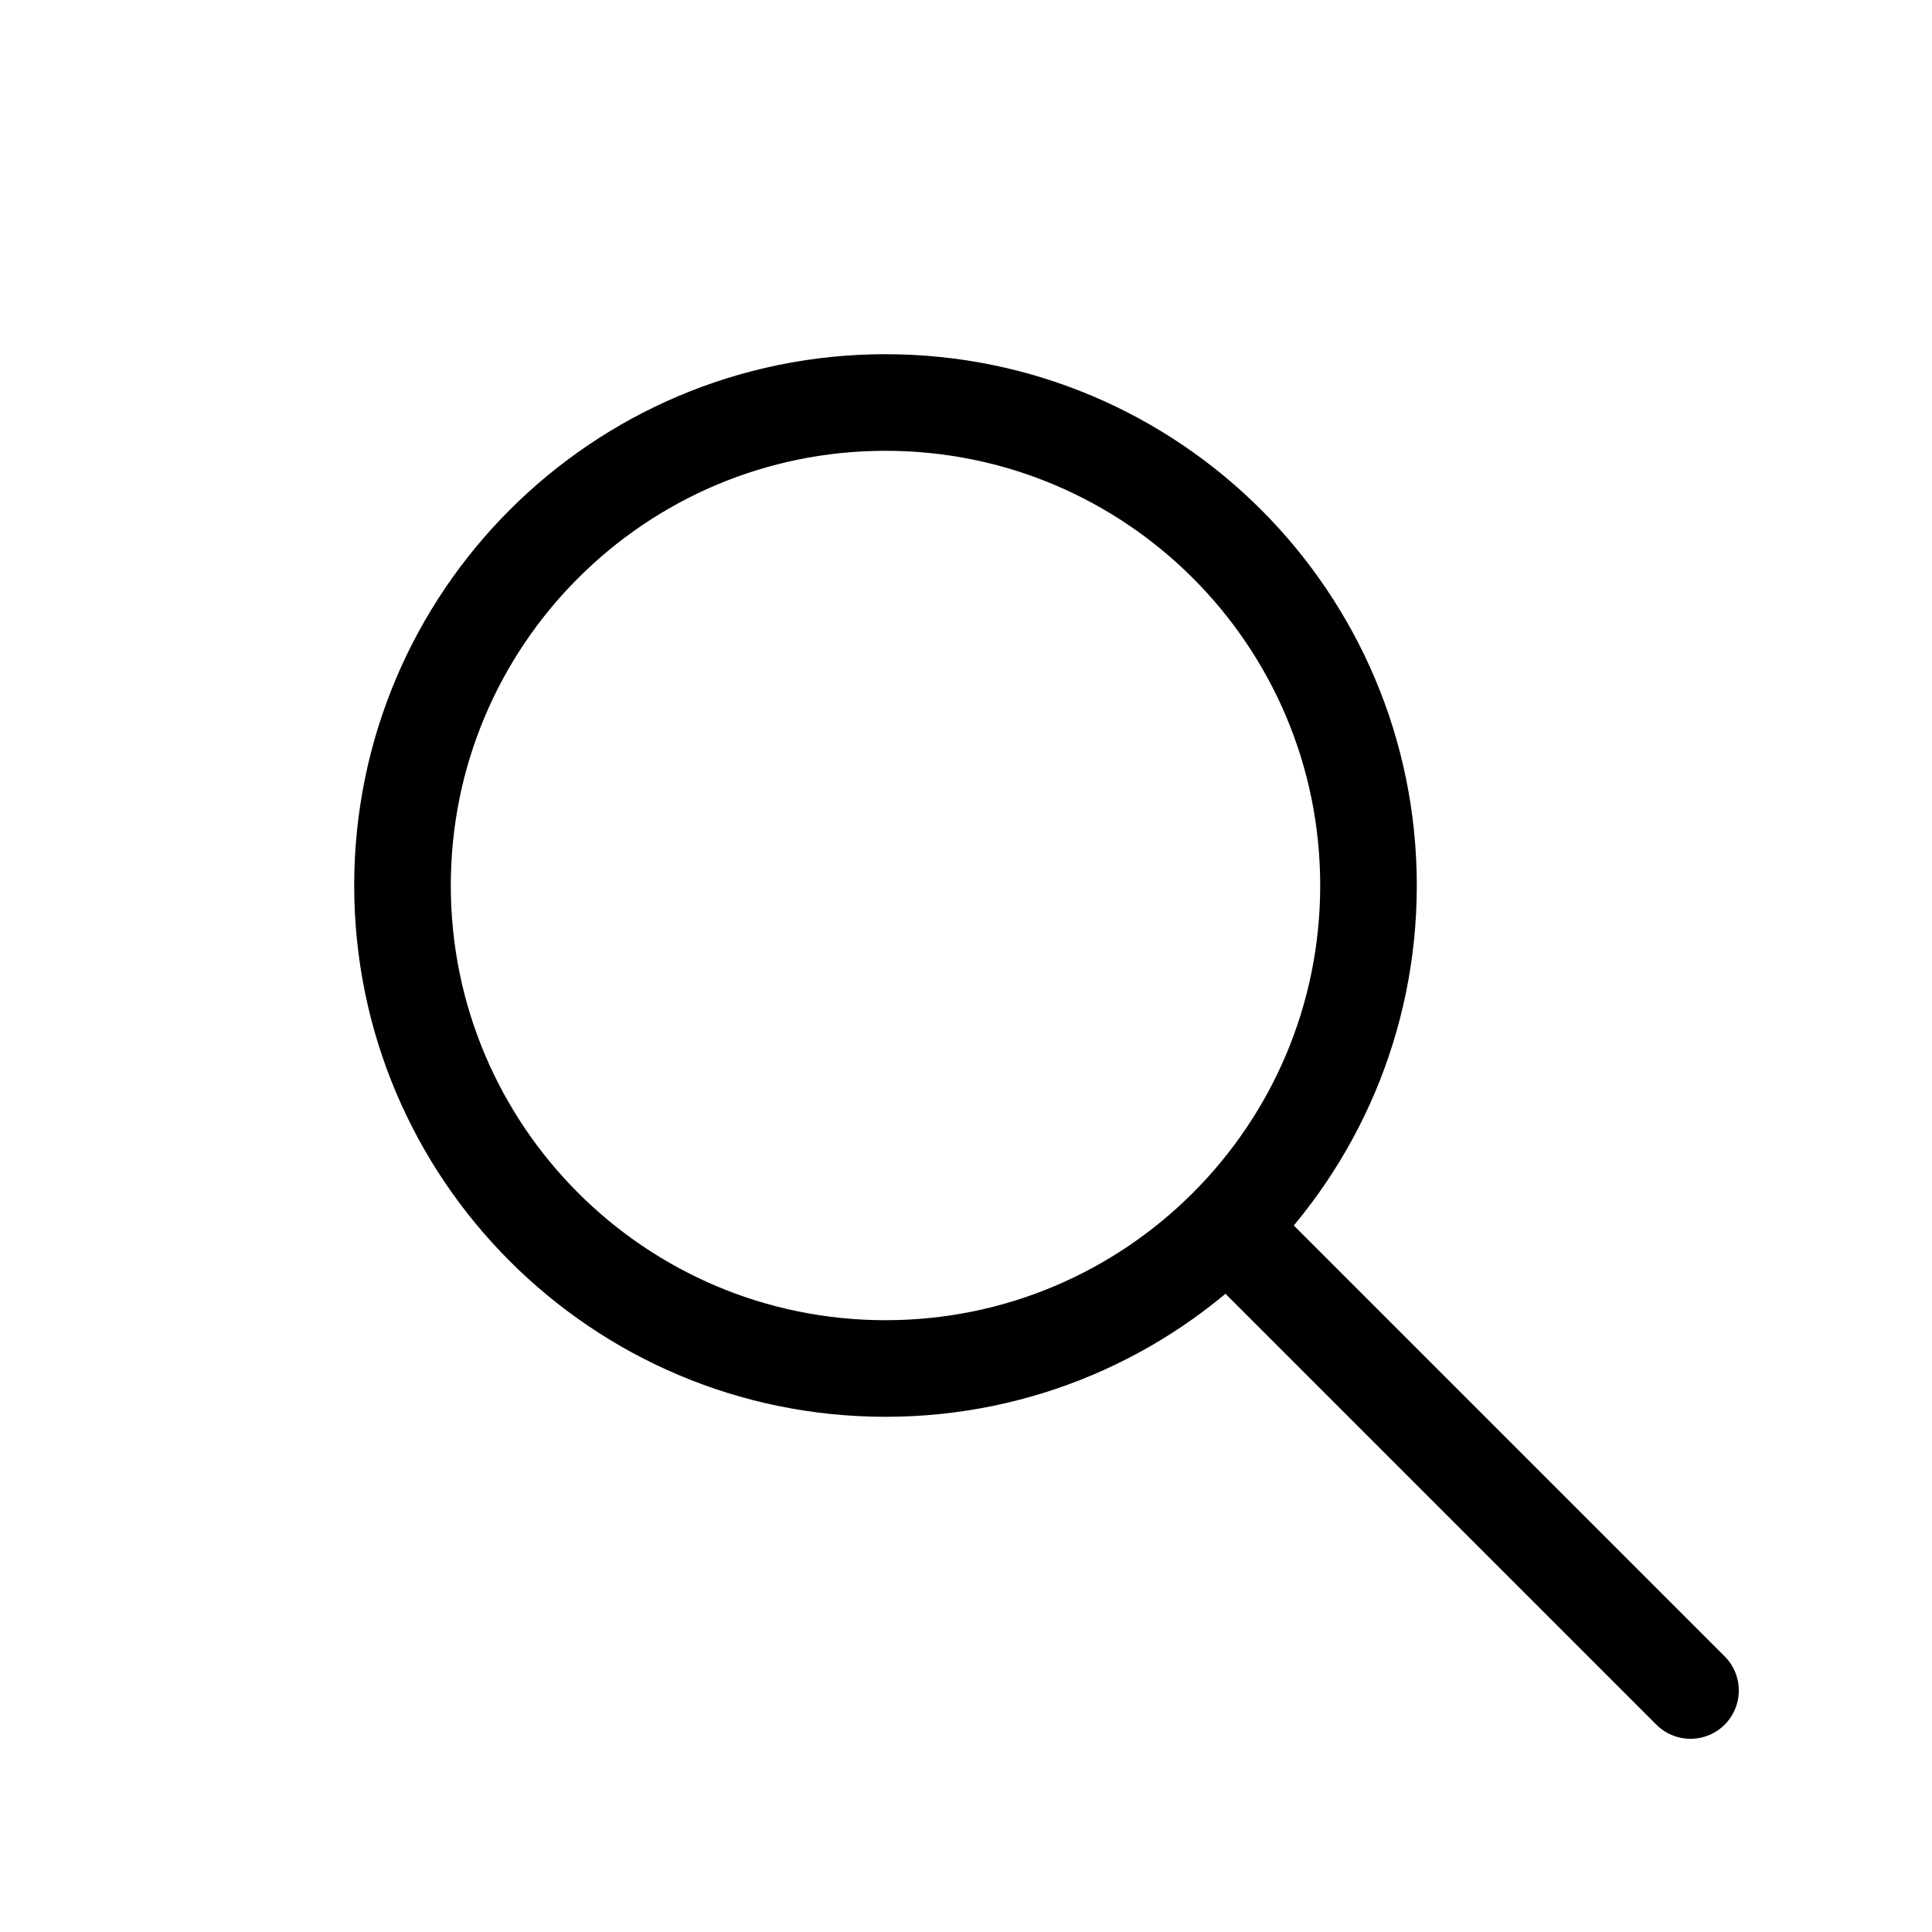
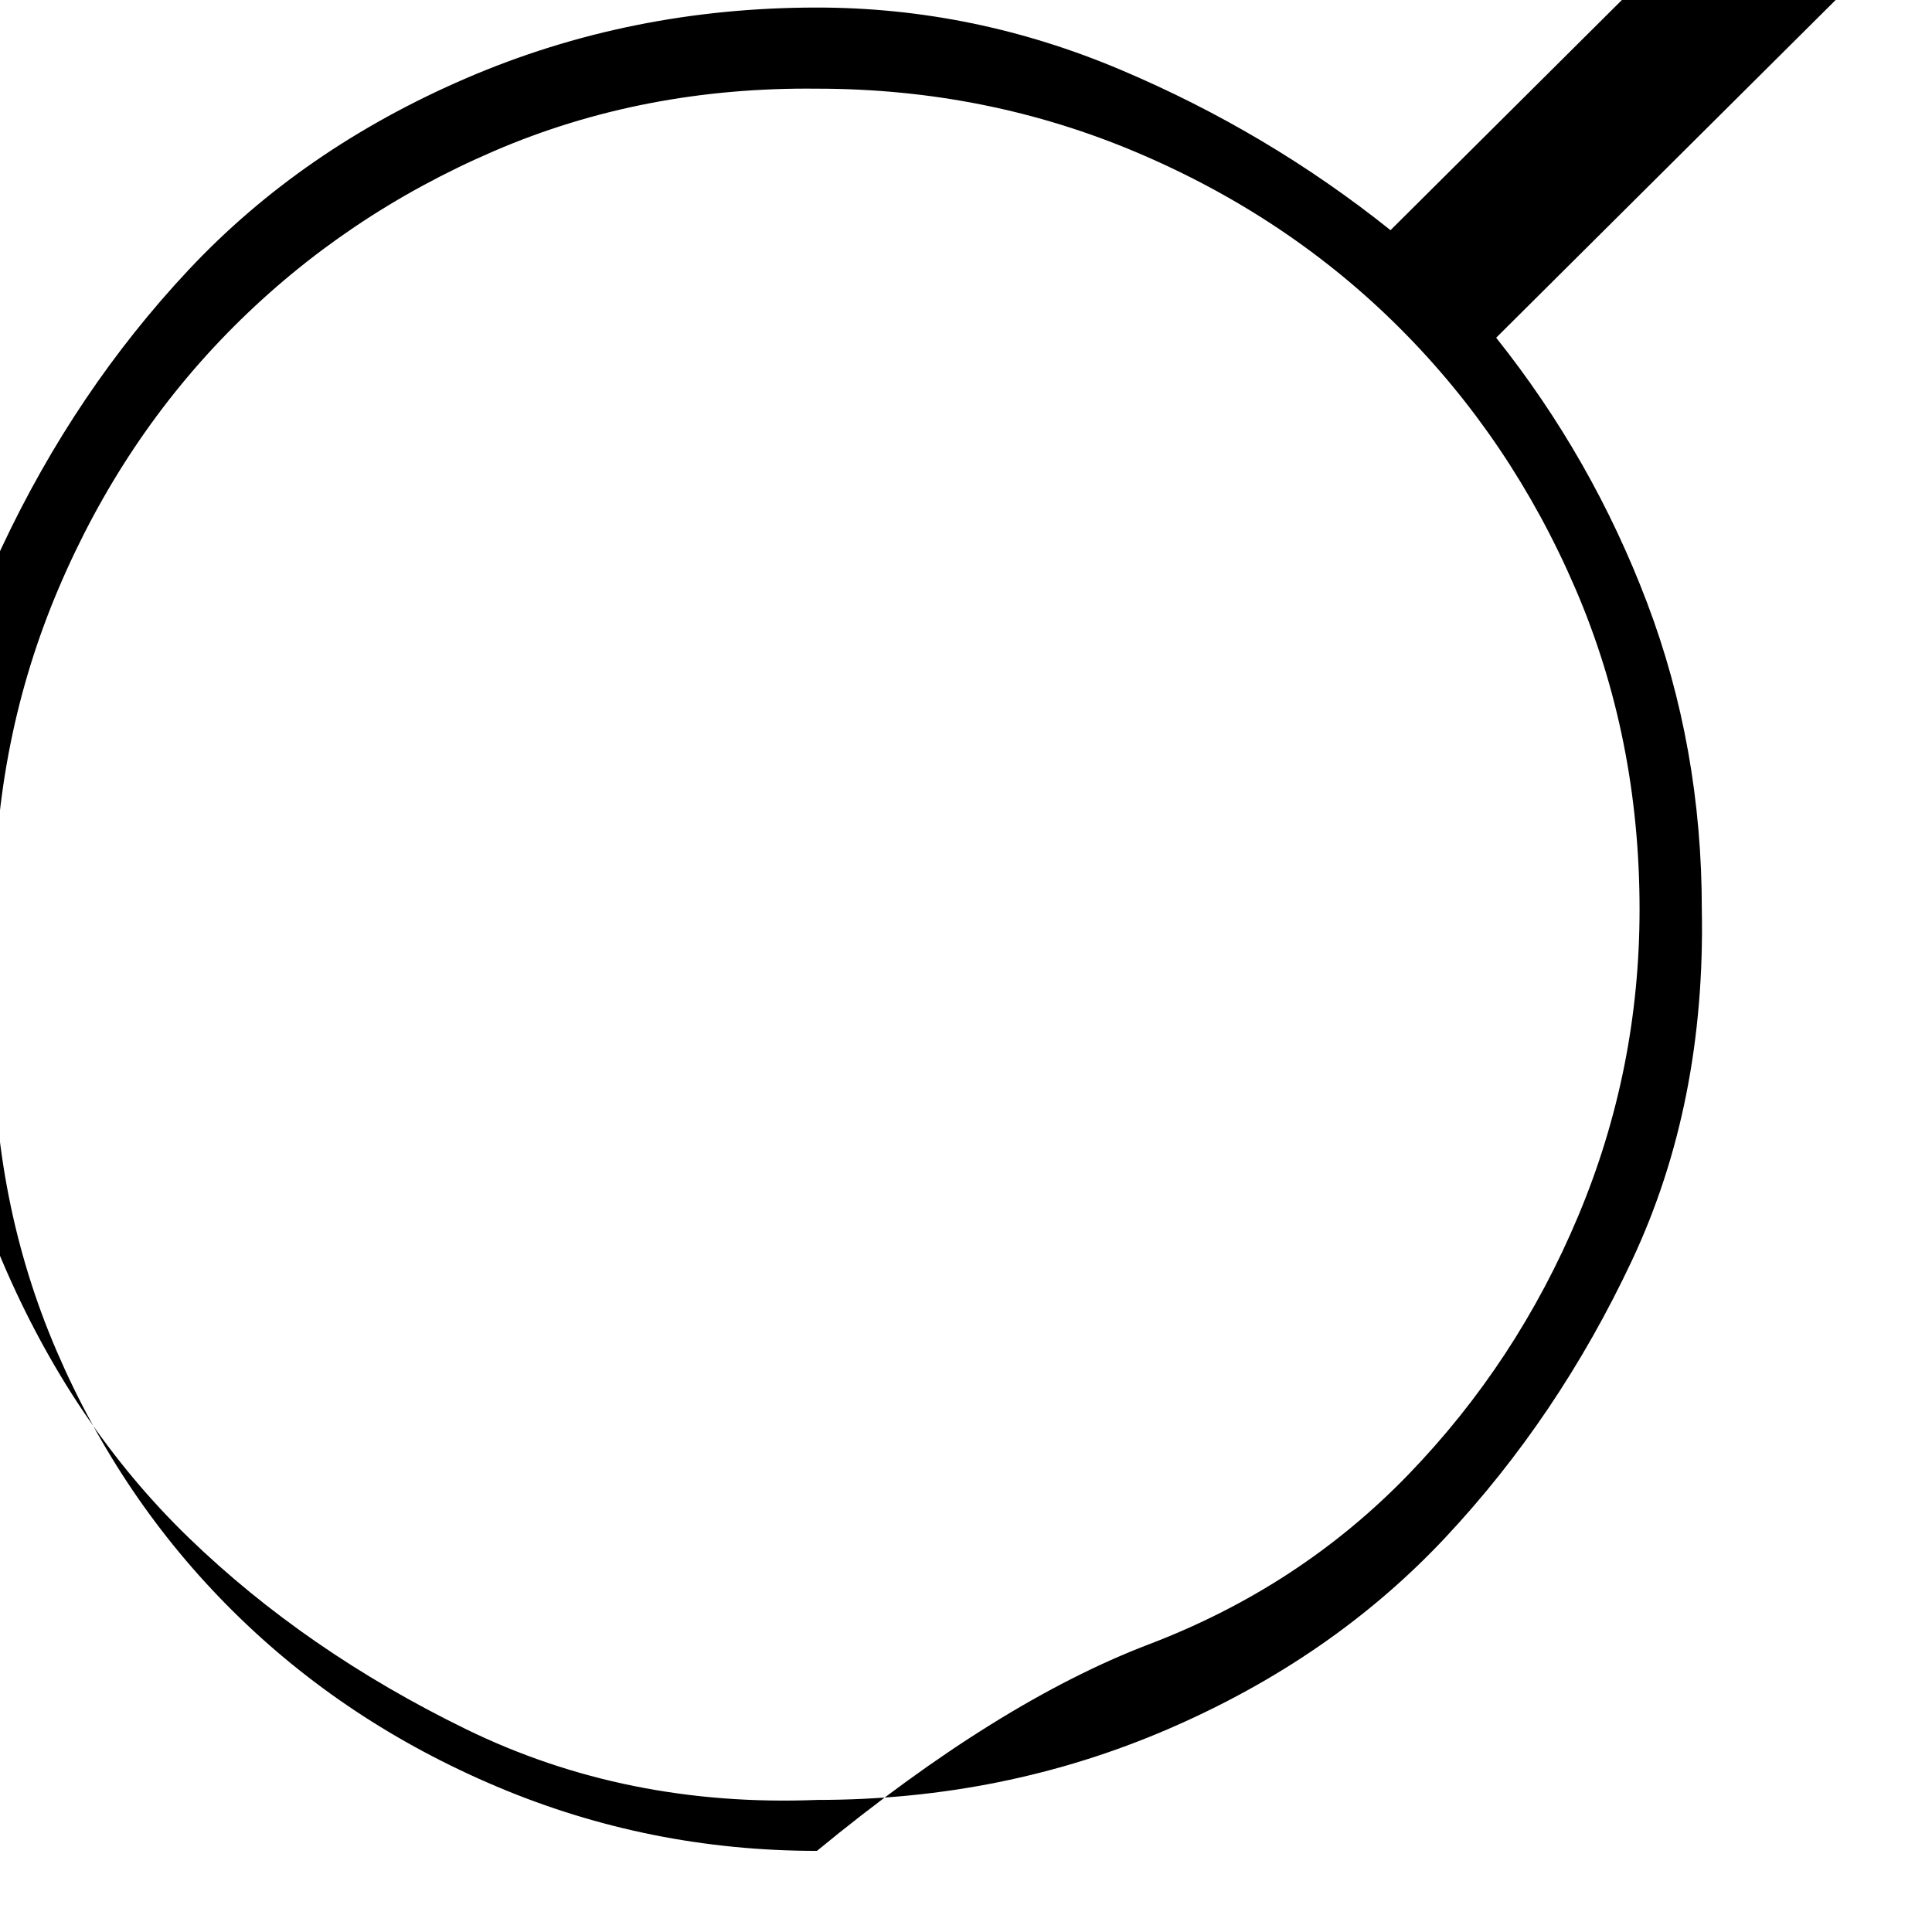
- <svg xmlns="http://www.w3.org/2000/svg" class="icon icon-search prada-icon" viewBox="0 0 24 24" fill="none" stroke="currentColor" stroke-width="1.2" stroke-linecap="round" stroke-linejoin="round">
-   <circle cx="11" cy="11" r="6" />
-   <path d="M15.5 15.5L21 21" />
+ <svg xmlns="http://www.w3.org/2000/svg" class="icon icon-search prada-icon" viewBox="0 0 1024 1024">
+   <path transform="matrix(1 0 0 -1 0 960)" d="M433 913q90 0 170-34t139-93 93-138 34-170q0-85-32.5-162.5t-90-137-137.5-90T433-21q-89 0-169.5 34t-140 93-93.5 138T-3.5 414l.5 64q0 90 34 170t93 139 138 93 171 33zm0 43q-99 0-186-37.5T100 817 1 670t-37-192q0-99 37-186T100 145 247 43.5 433 6q99 0 186 37.5T766 145t99 147 37 186q0 86-29 162.5T793 781l193 192q12 12 12 29 0 16-12 28-11 11-28 11t-28-11L737 838q-65 52-143 85t-161 33z" fill="currentColor" />
</svg>
